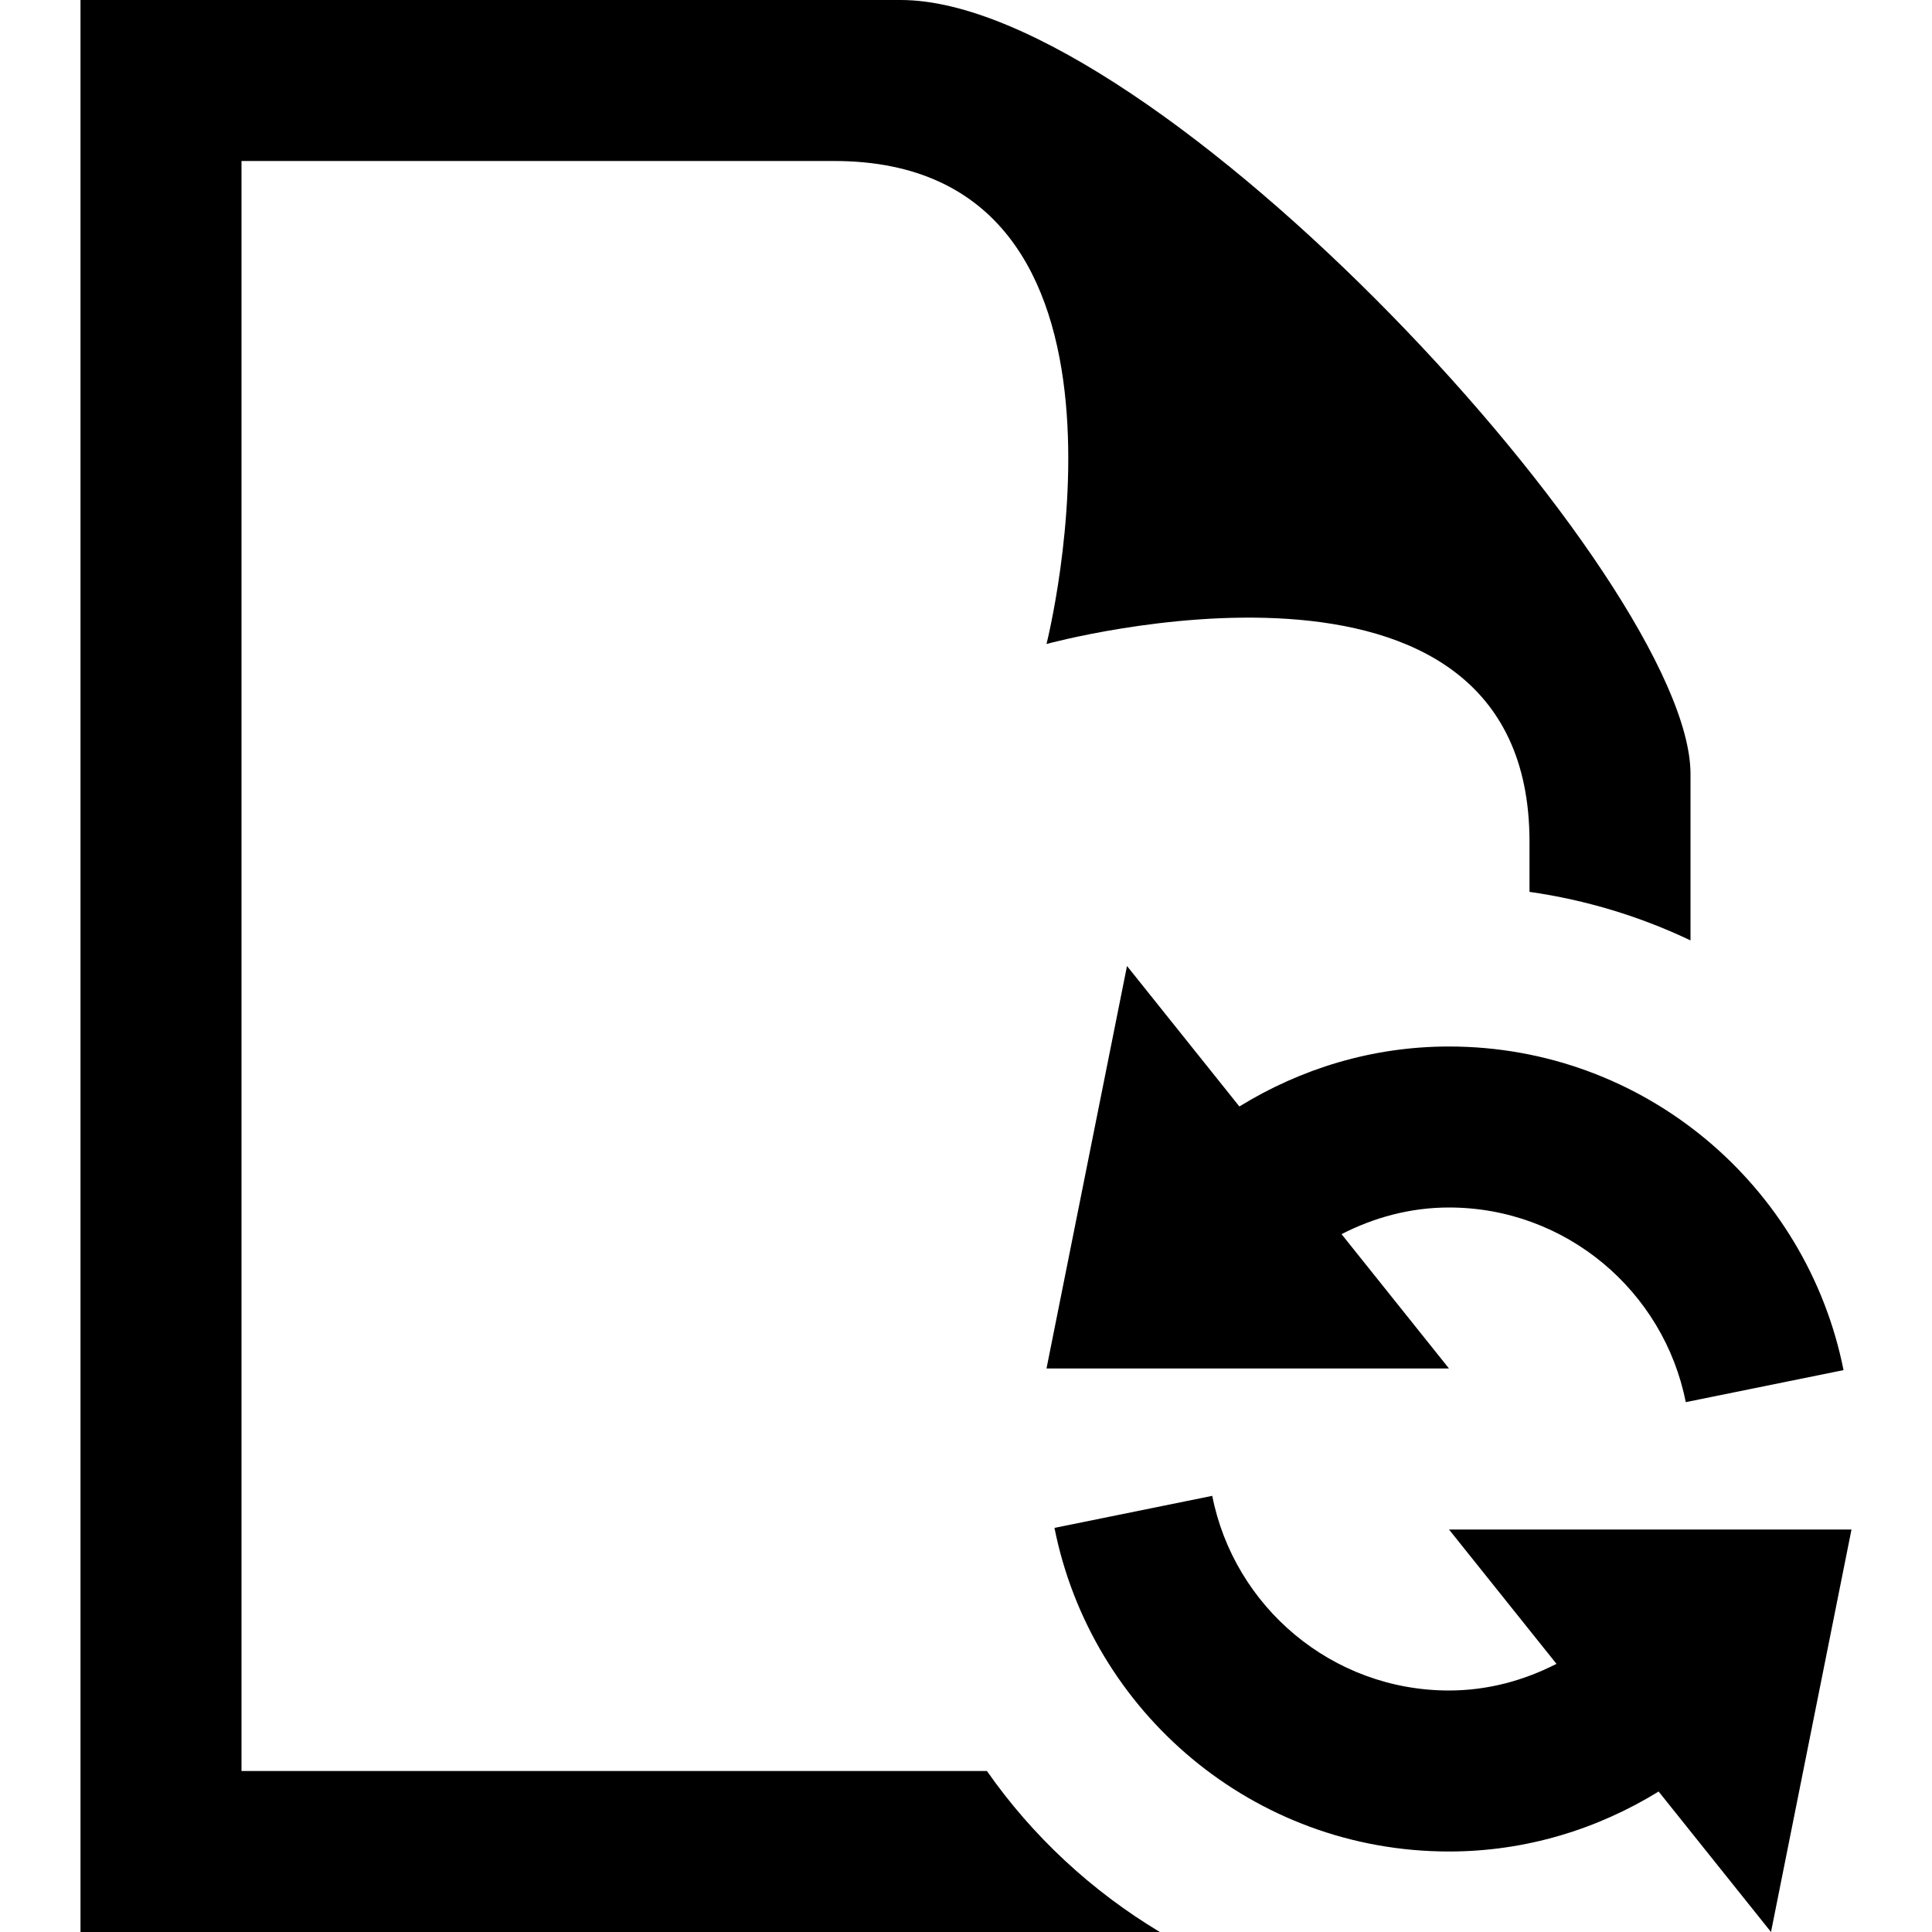
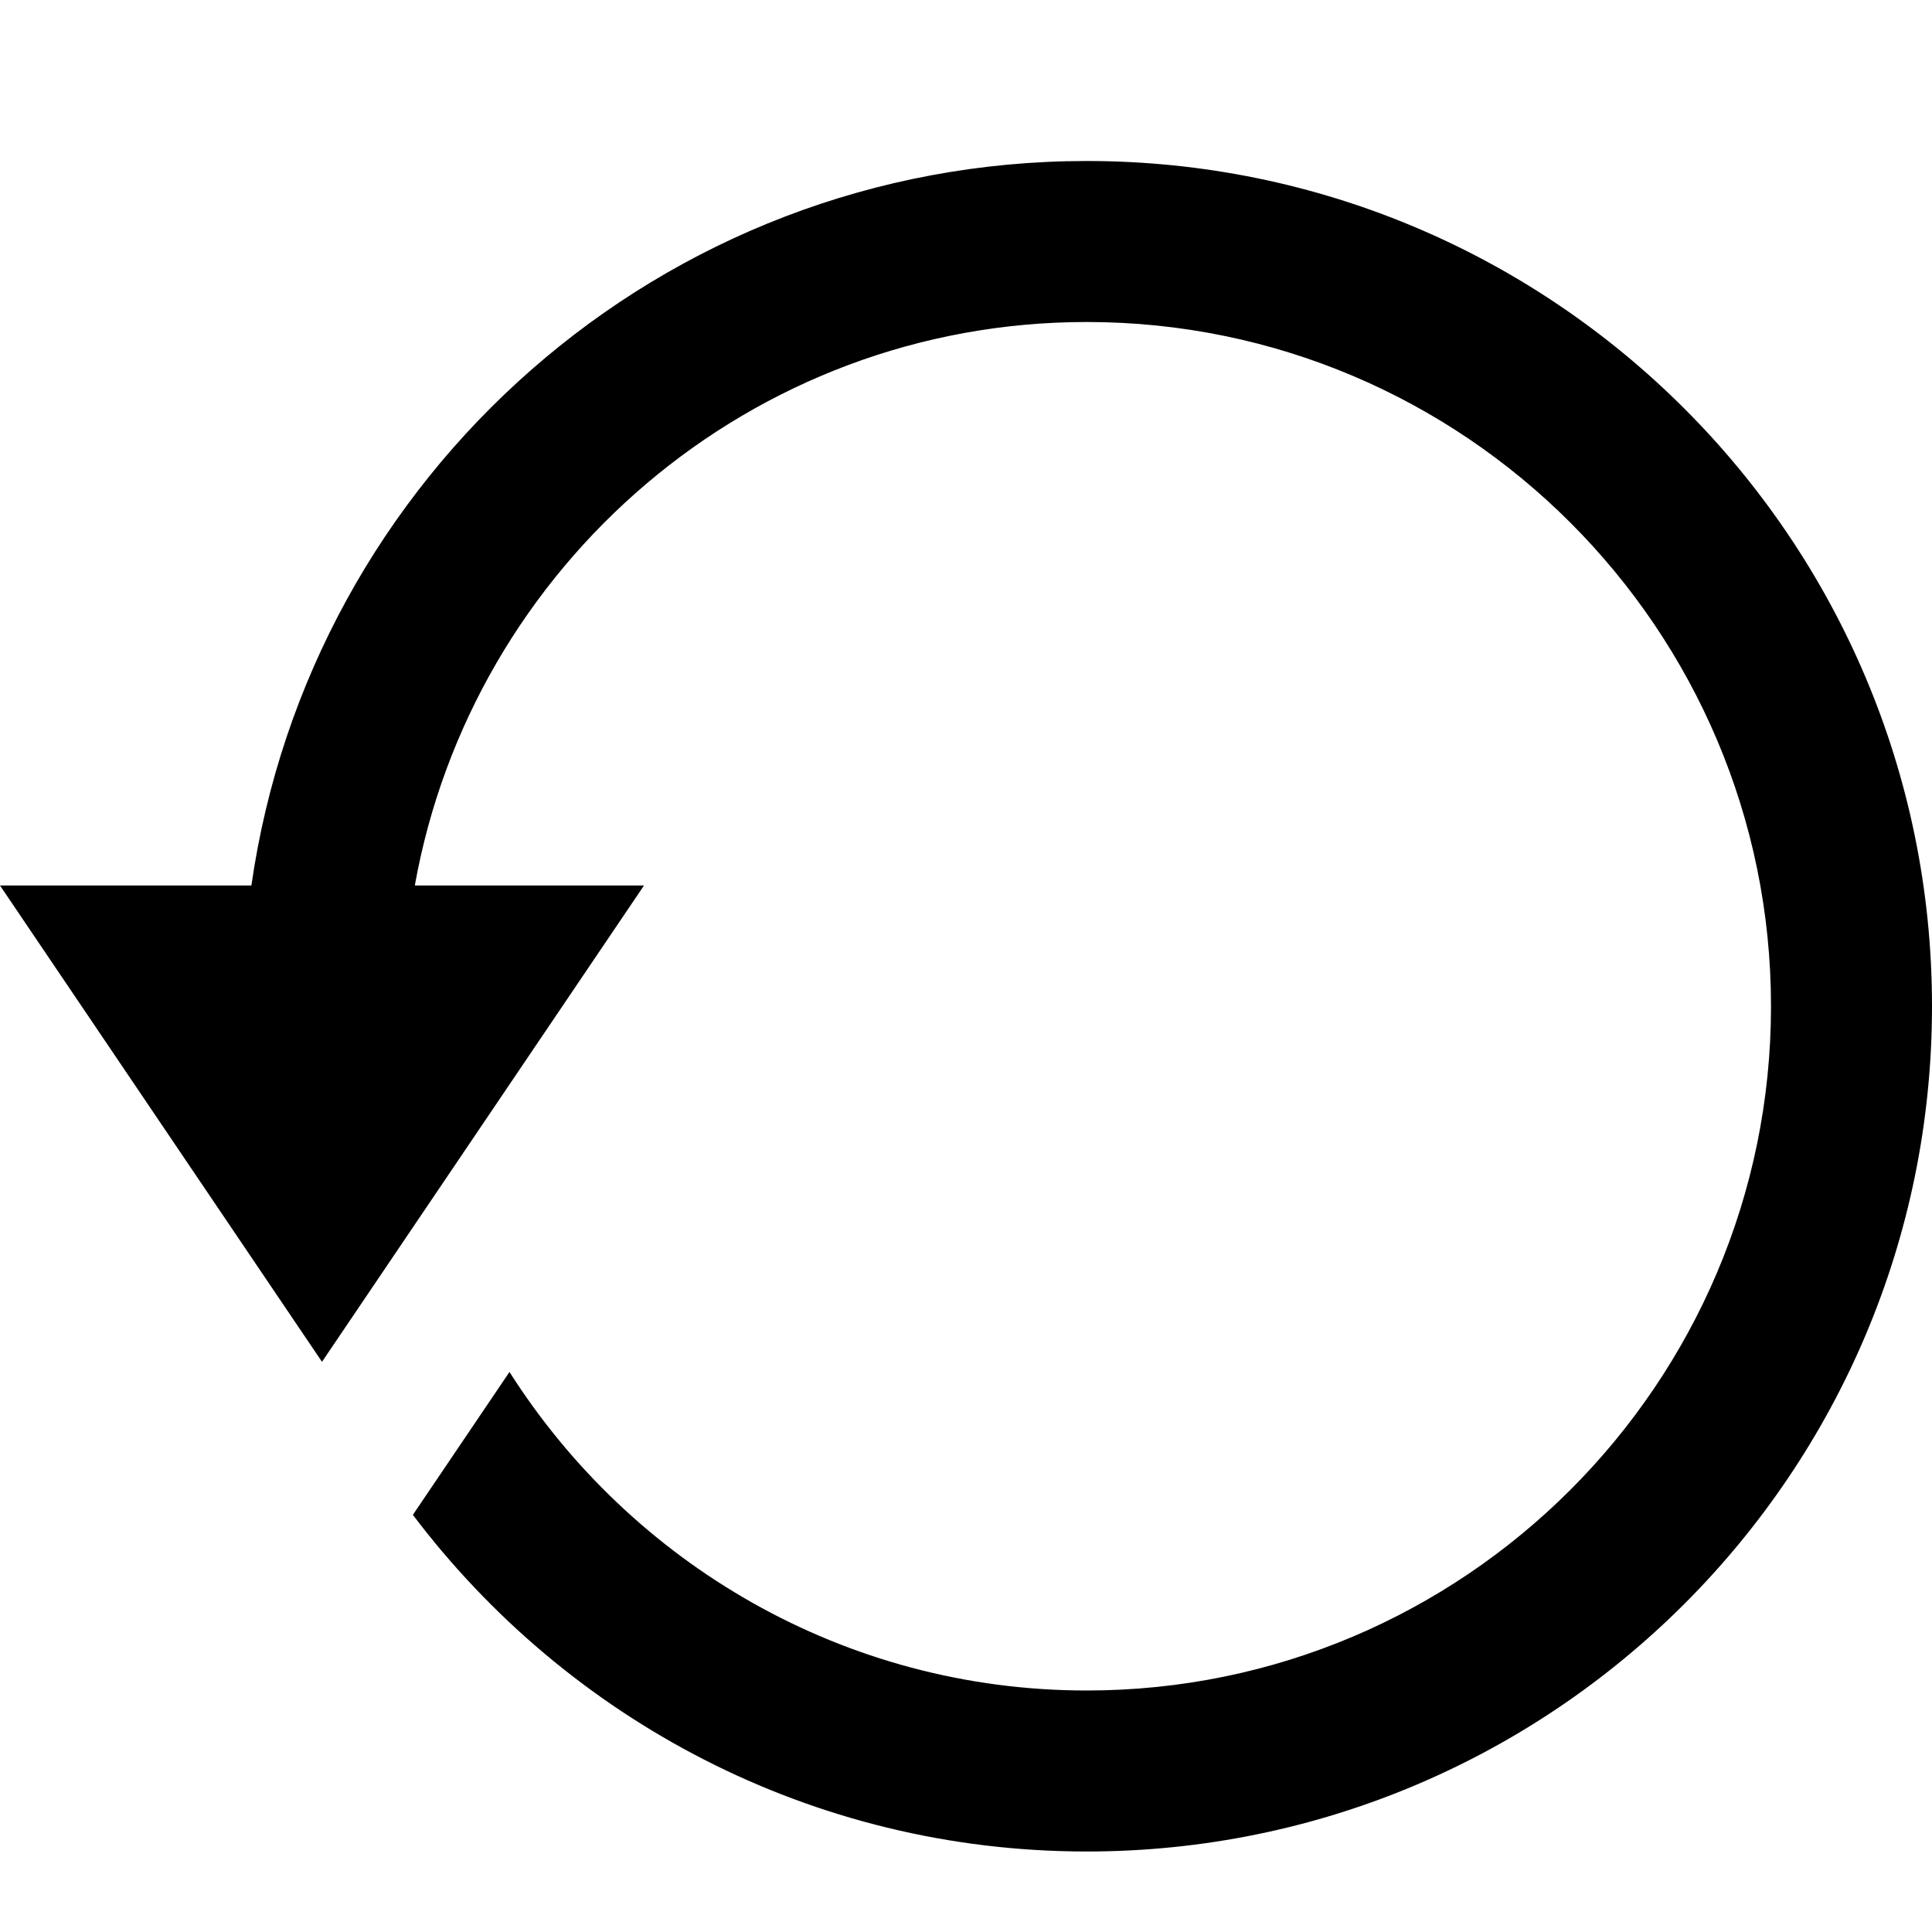
<svg xmlns="http://www.w3.org/2000/svg" height="24" viewBox="0 0 24 24" width="24">
-   <path d="m14.408 24h-13.408v-24h10.189c3.163 0 9.811 7.223 9.811 9.614v2.068c-.622-.296-1.293-.502-2-.603v-.623c0-4.106-6-2.456-6-2.456s1.518-6-2.638-6h-7.362v20h9.26c.566.81 1.299 1.49 2.148 2zm2.257-8.669c.402-.206.852-.331 1.335-.331 1.455 0 2.67 1.042 2.941 2.418l1.96-.398c-.456-2.291-2.475-4.02-4.901-4.02-.957 0-1.845.278-2.604.745l-1.396-1.745-1 5h5zm5.335 8.669-1.396-1.745c-.759.467-1.647.745-2.604.745-2.426 0-4.445-1.729-4.901-4.02l1.96-.398c.271 1.376 1.486 2.418 2.941 2.418.483 0 .933-.125 1.335-.331l-1.335-1.669h5z" />
+   <path d="m13.5 2c-5.288 0-9.649 3.914-10.377 9h-3.123l4 5.917 4-5.917h-2.847c.711-3.972 4.174-7 8.347-7 4.687 0 8.5 3.813 8.5 8.5s-3.813 8.5-8.5 8.5c-3.015 0-5.662-1.583-7.171-3.957l-1.2 1.775c1.916 2.536 4.948 4.182 8.371 4.182 5.797 0 10.5-4.702 10.5-10.5s-4.703-10.5-10.5-10.5z" />
</svg>
